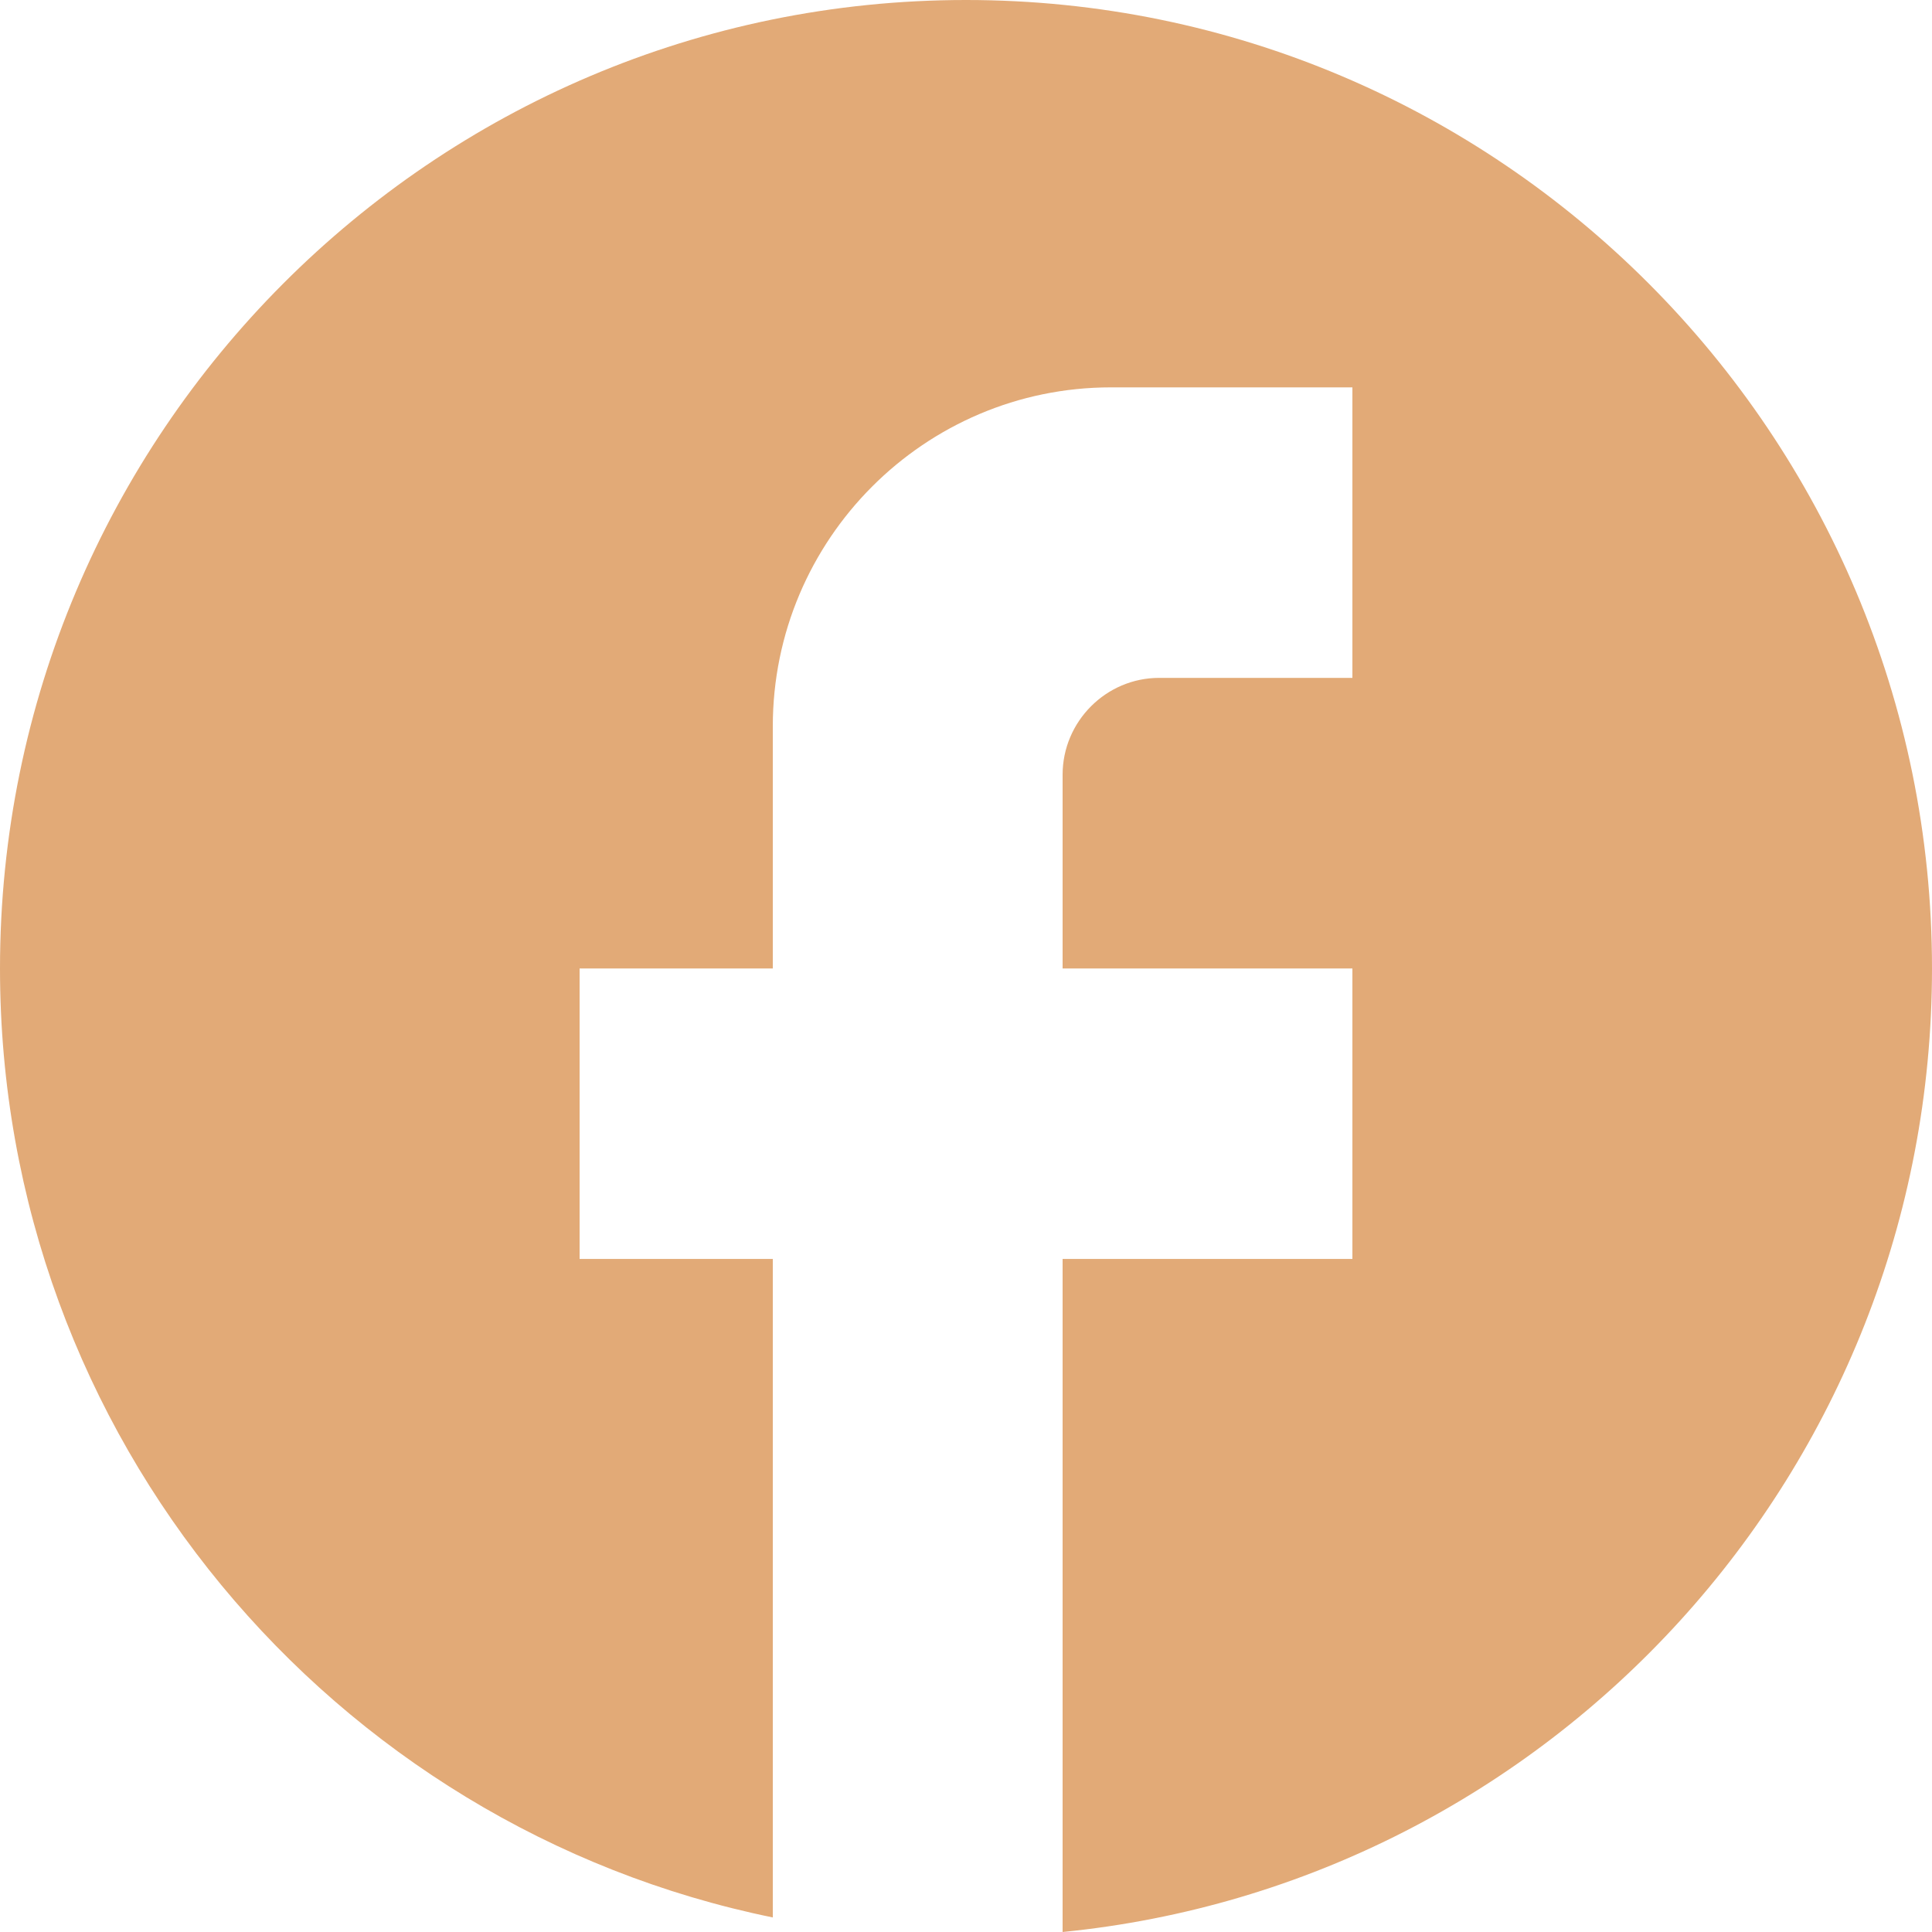
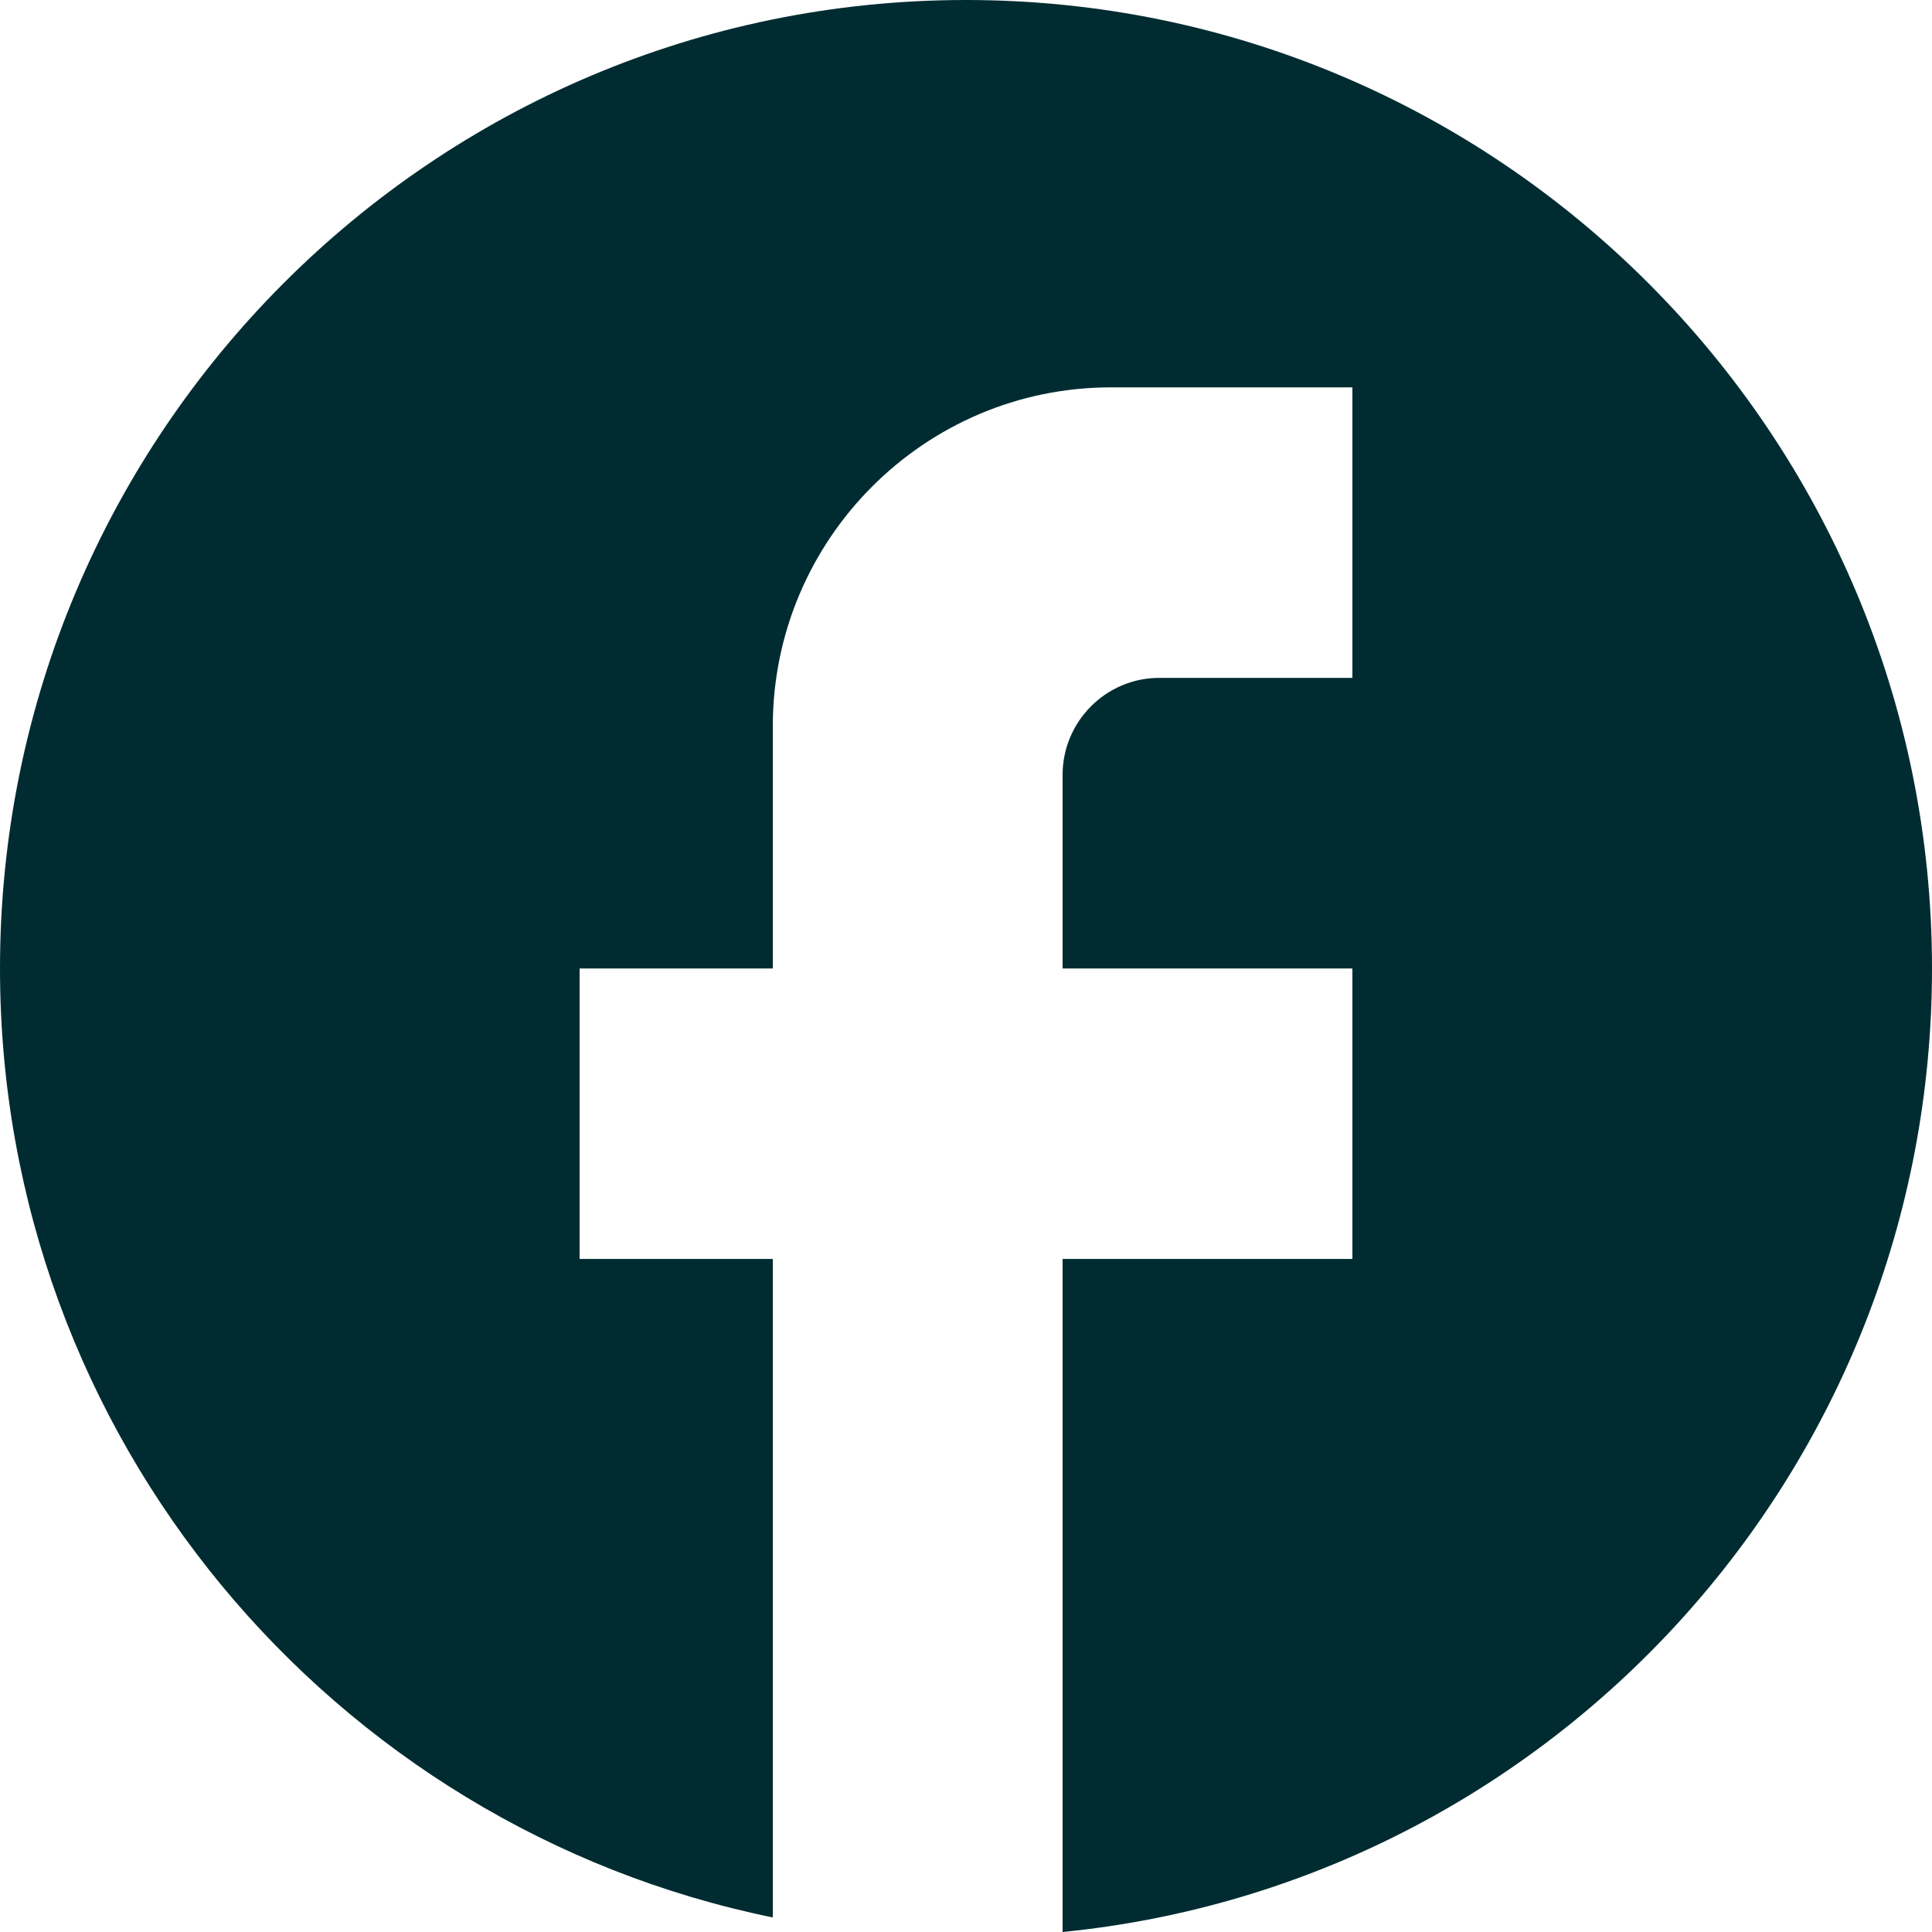
<svg xmlns="http://www.w3.org/2000/svg" width="30" height="30" viewBox="0 0 30 30" fill="none">
-   <path d="M30 15.038C30 6.737 23.28 0 15 0C6.72 0 0 6.737 0 15.038C0 22.316 5.16 28.376 12 29.774V19.549H9V15.038H12V11.278C12 8.376 14.355 6.015 17.25 6.015H21V10.526H18C17.175 10.526 16.5 11.203 16.5 12.03V15.038H21V19.549H16.5V30C24.075 29.248 30 22.842 30 15.038Z" fill="#E2AA77" />
+   <path d="M30 15.038C30 6.737 23.28 0 15 0C6.72 0 0 6.737 0 15.038C0 22.316 5.16 28.376 12 29.774V19.549H9V15.038H12V11.278C12 8.376 14.355 6.015 17.25 6.015H21V10.526H18C17.175 10.526 16.5 11.203 16.5 12.03V15.038H21V19.549H16.5V30C24.075 29.248 30 22.842 30 15.038Z" fill="#002C31" />
</svg>
